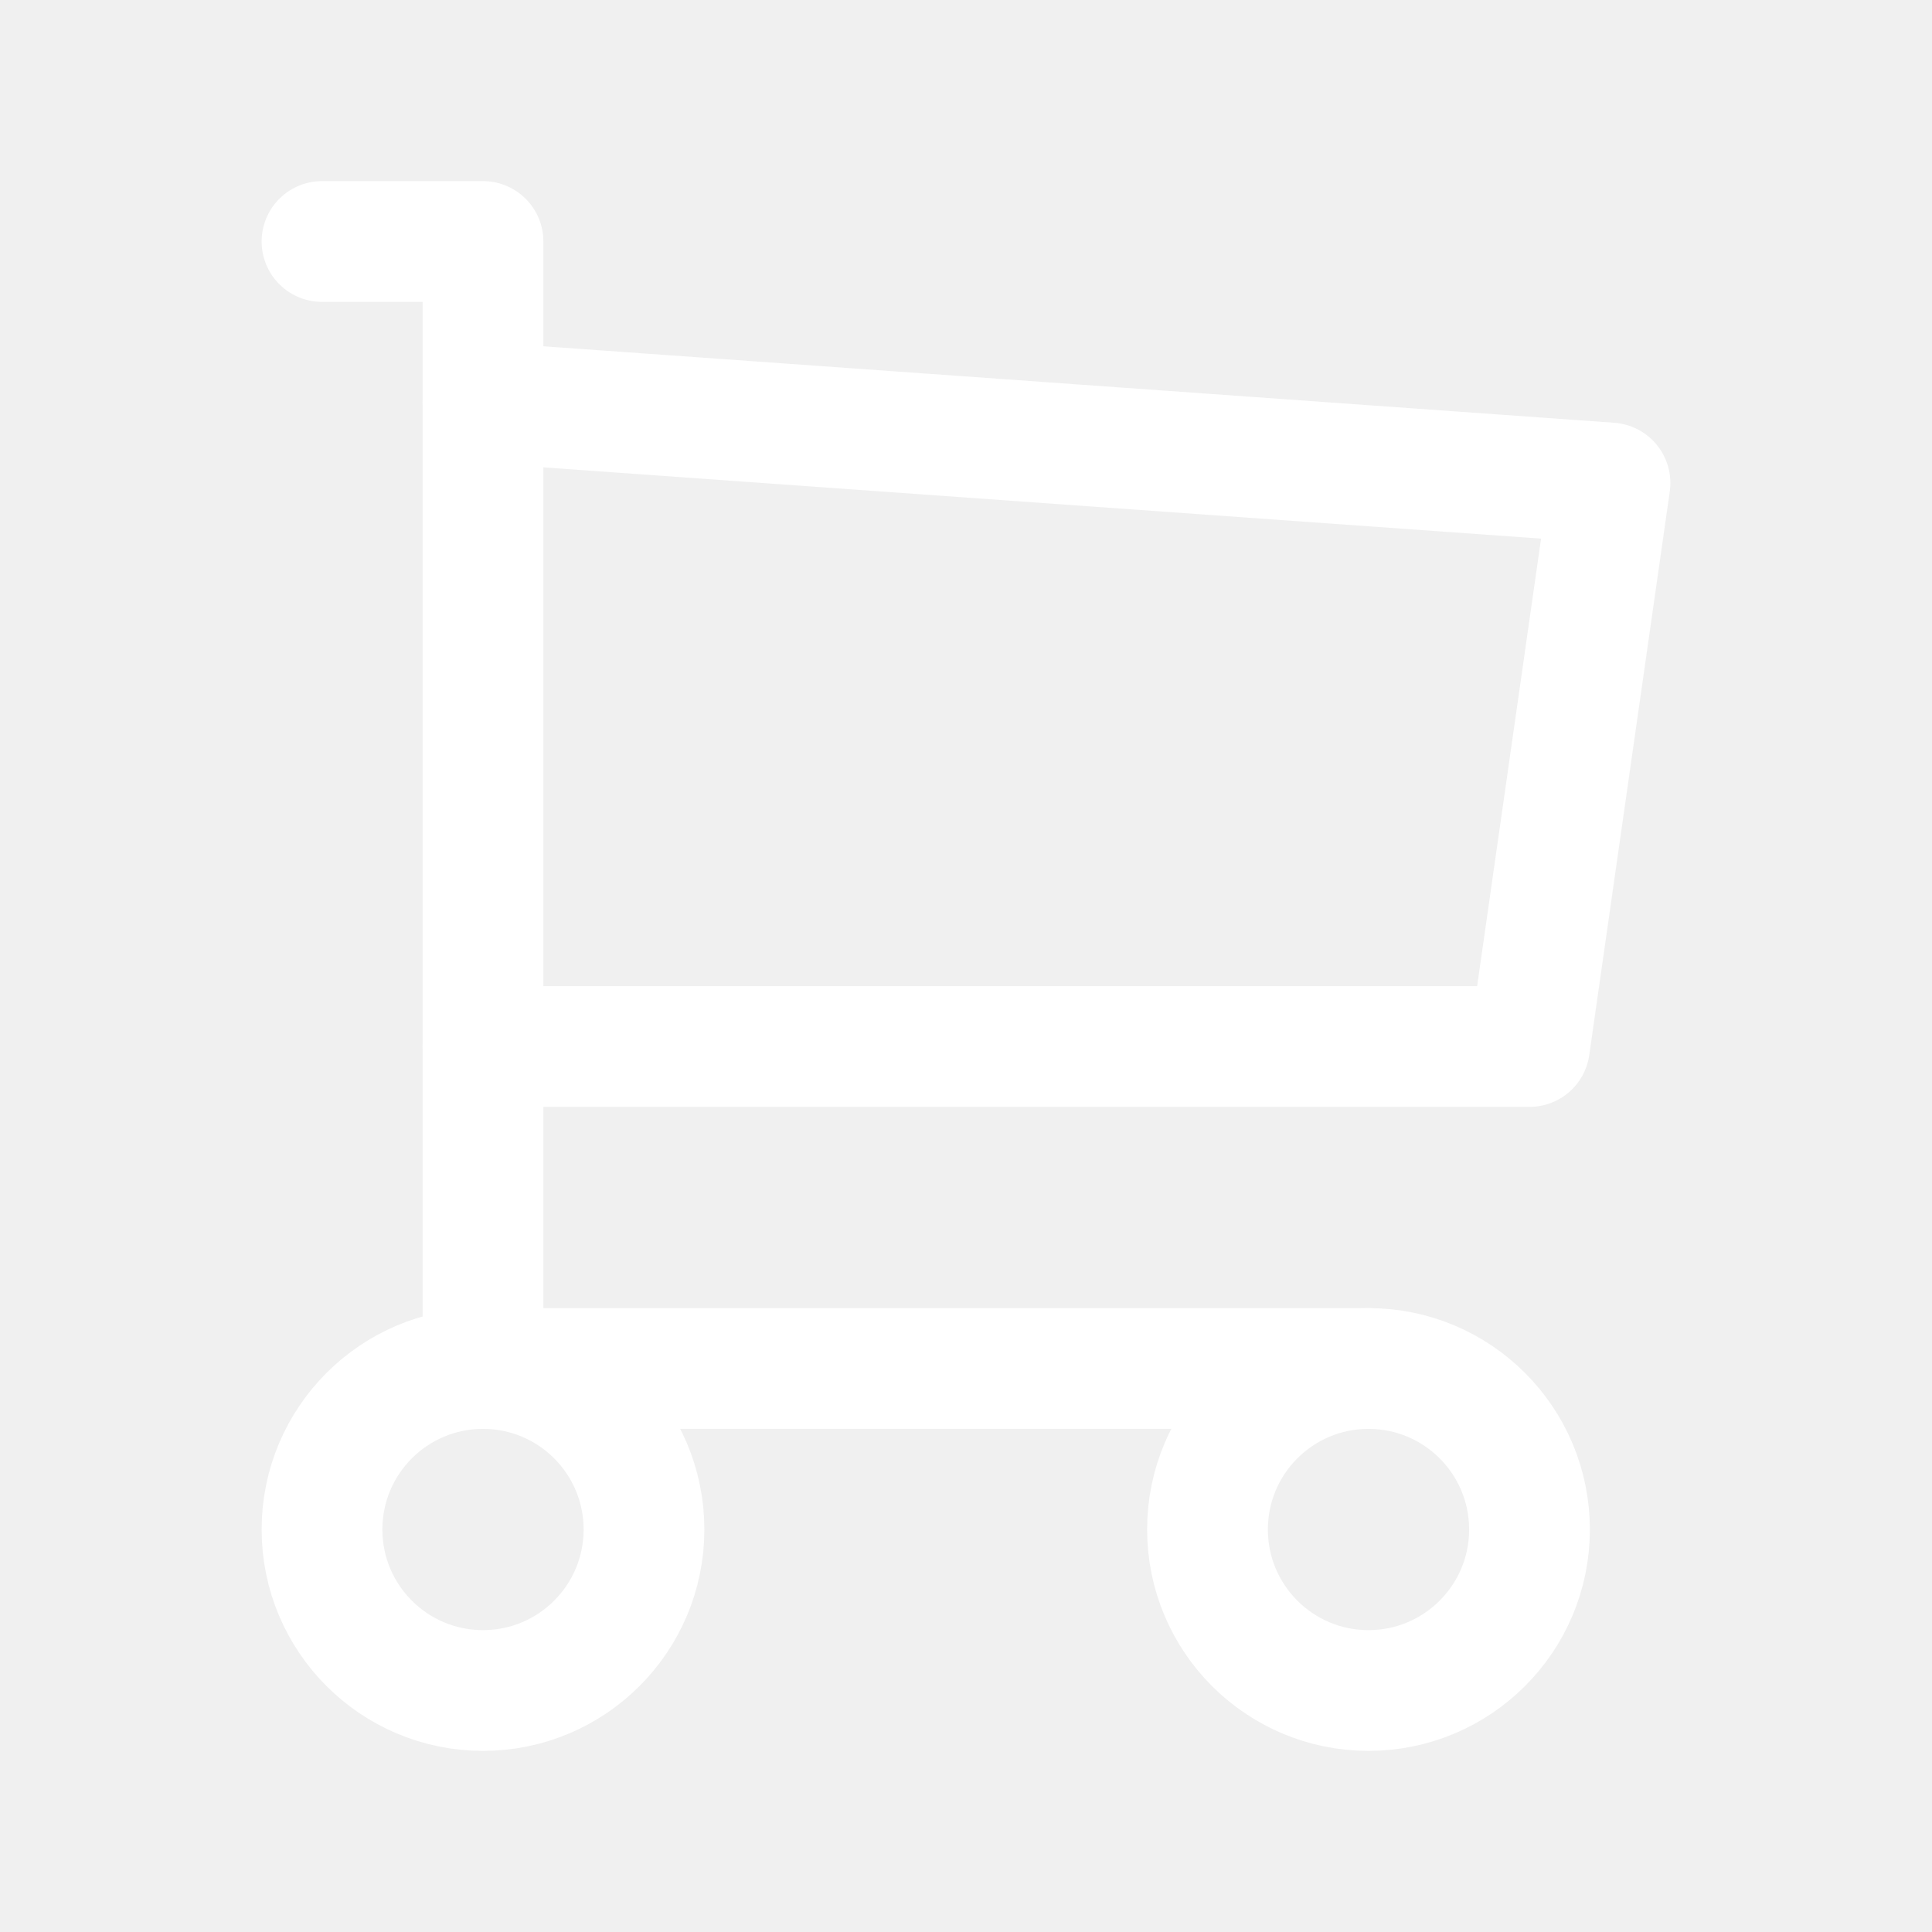
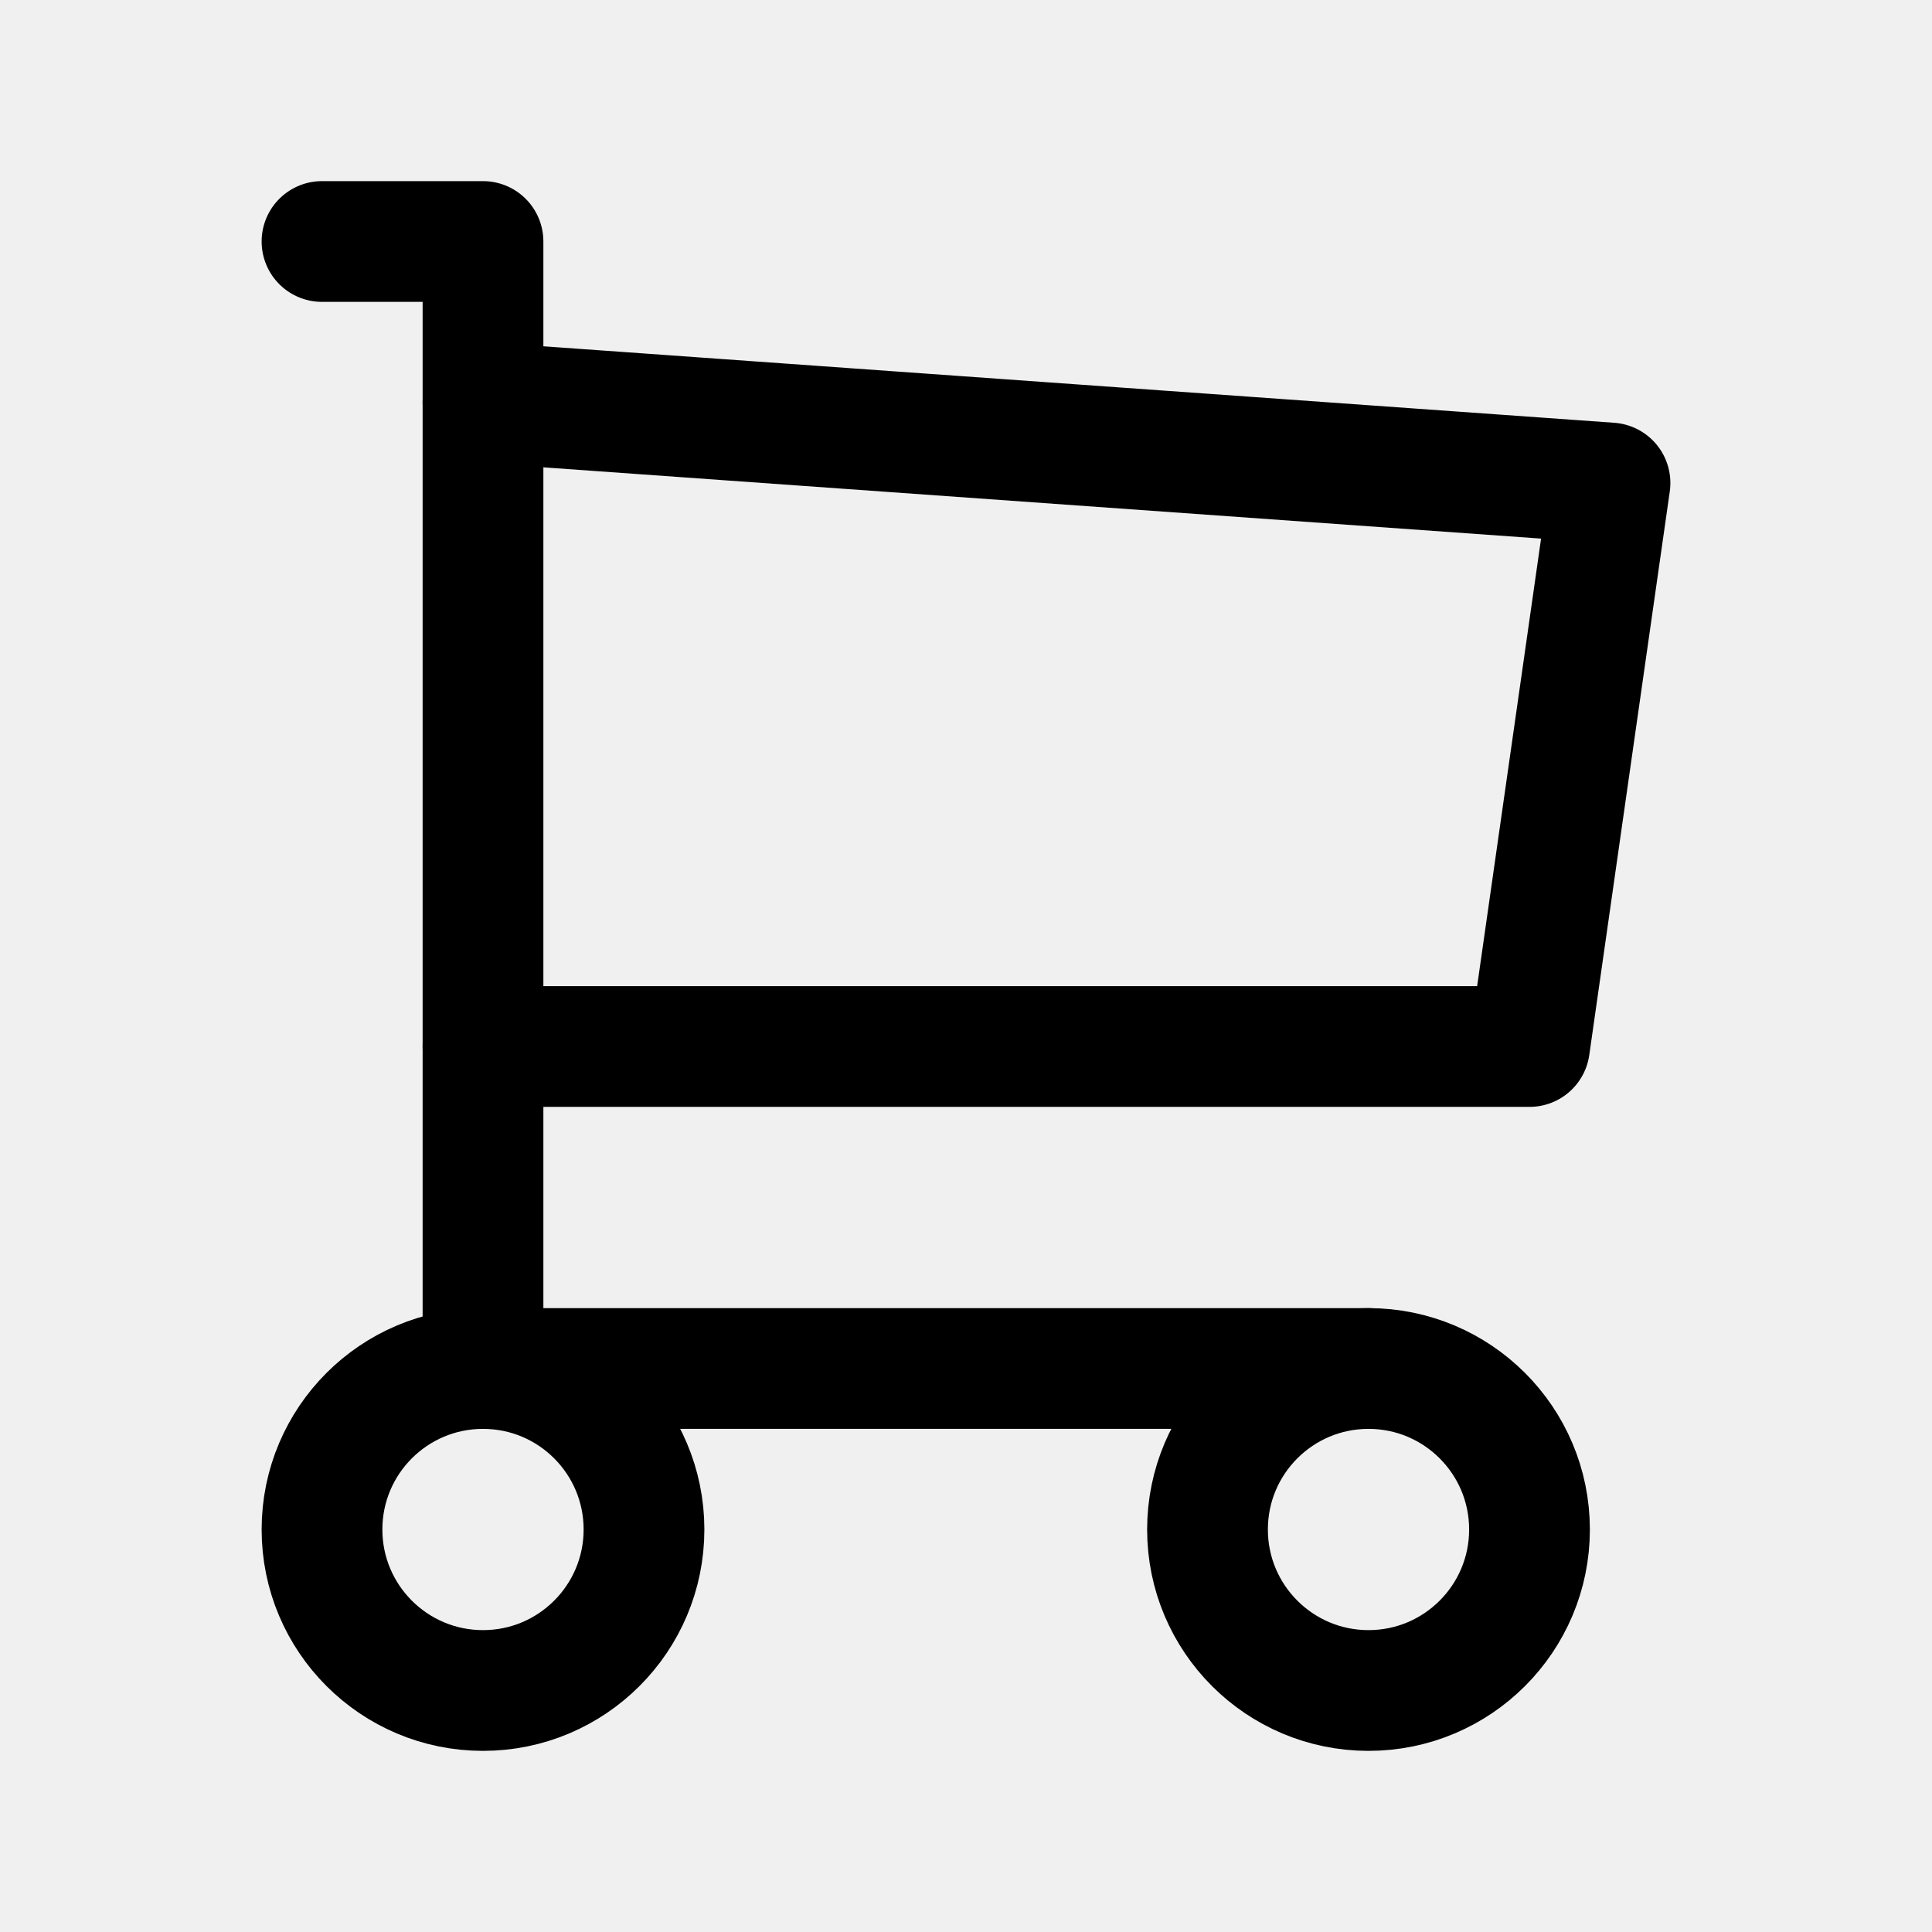
- <svg xmlns="http://www.w3.org/2000/svg" class="icon icon-tabler icon-tabler-shopping-cart" width="52" height="52" viewBox="0 0 24 24" stroke-width="1.5" stroke="#ffffff" fill="none" stroke-linecap="round" stroke-linejoin="round">
+ <svg xmlns="http://www.w3.org/2000/svg" class="icon icon-tabler icon-tabler-shopping-cart" width="52" height="52" viewBox="0 0 24 24" stroke-width="1.5" stroke="#000000" fill="none" stroke-linecap="round" stroke-linejoin="round">
  <path stroke="none" d="M0 0h24v24H0z" fill="none" />
  <path d="M6 19m-2 0a2 2 0 1 0 4 0a2 2 0 1 0 -4 0" />
  <path d="M17 19m-2 0a2 2 0 1 0 4 0a2 2 0 1 0 -4 0" />
  <path d="M17 17h-11v-14h-2" />
  <path d="M6 5l14 1l-1 7h-13" />
</svg>
